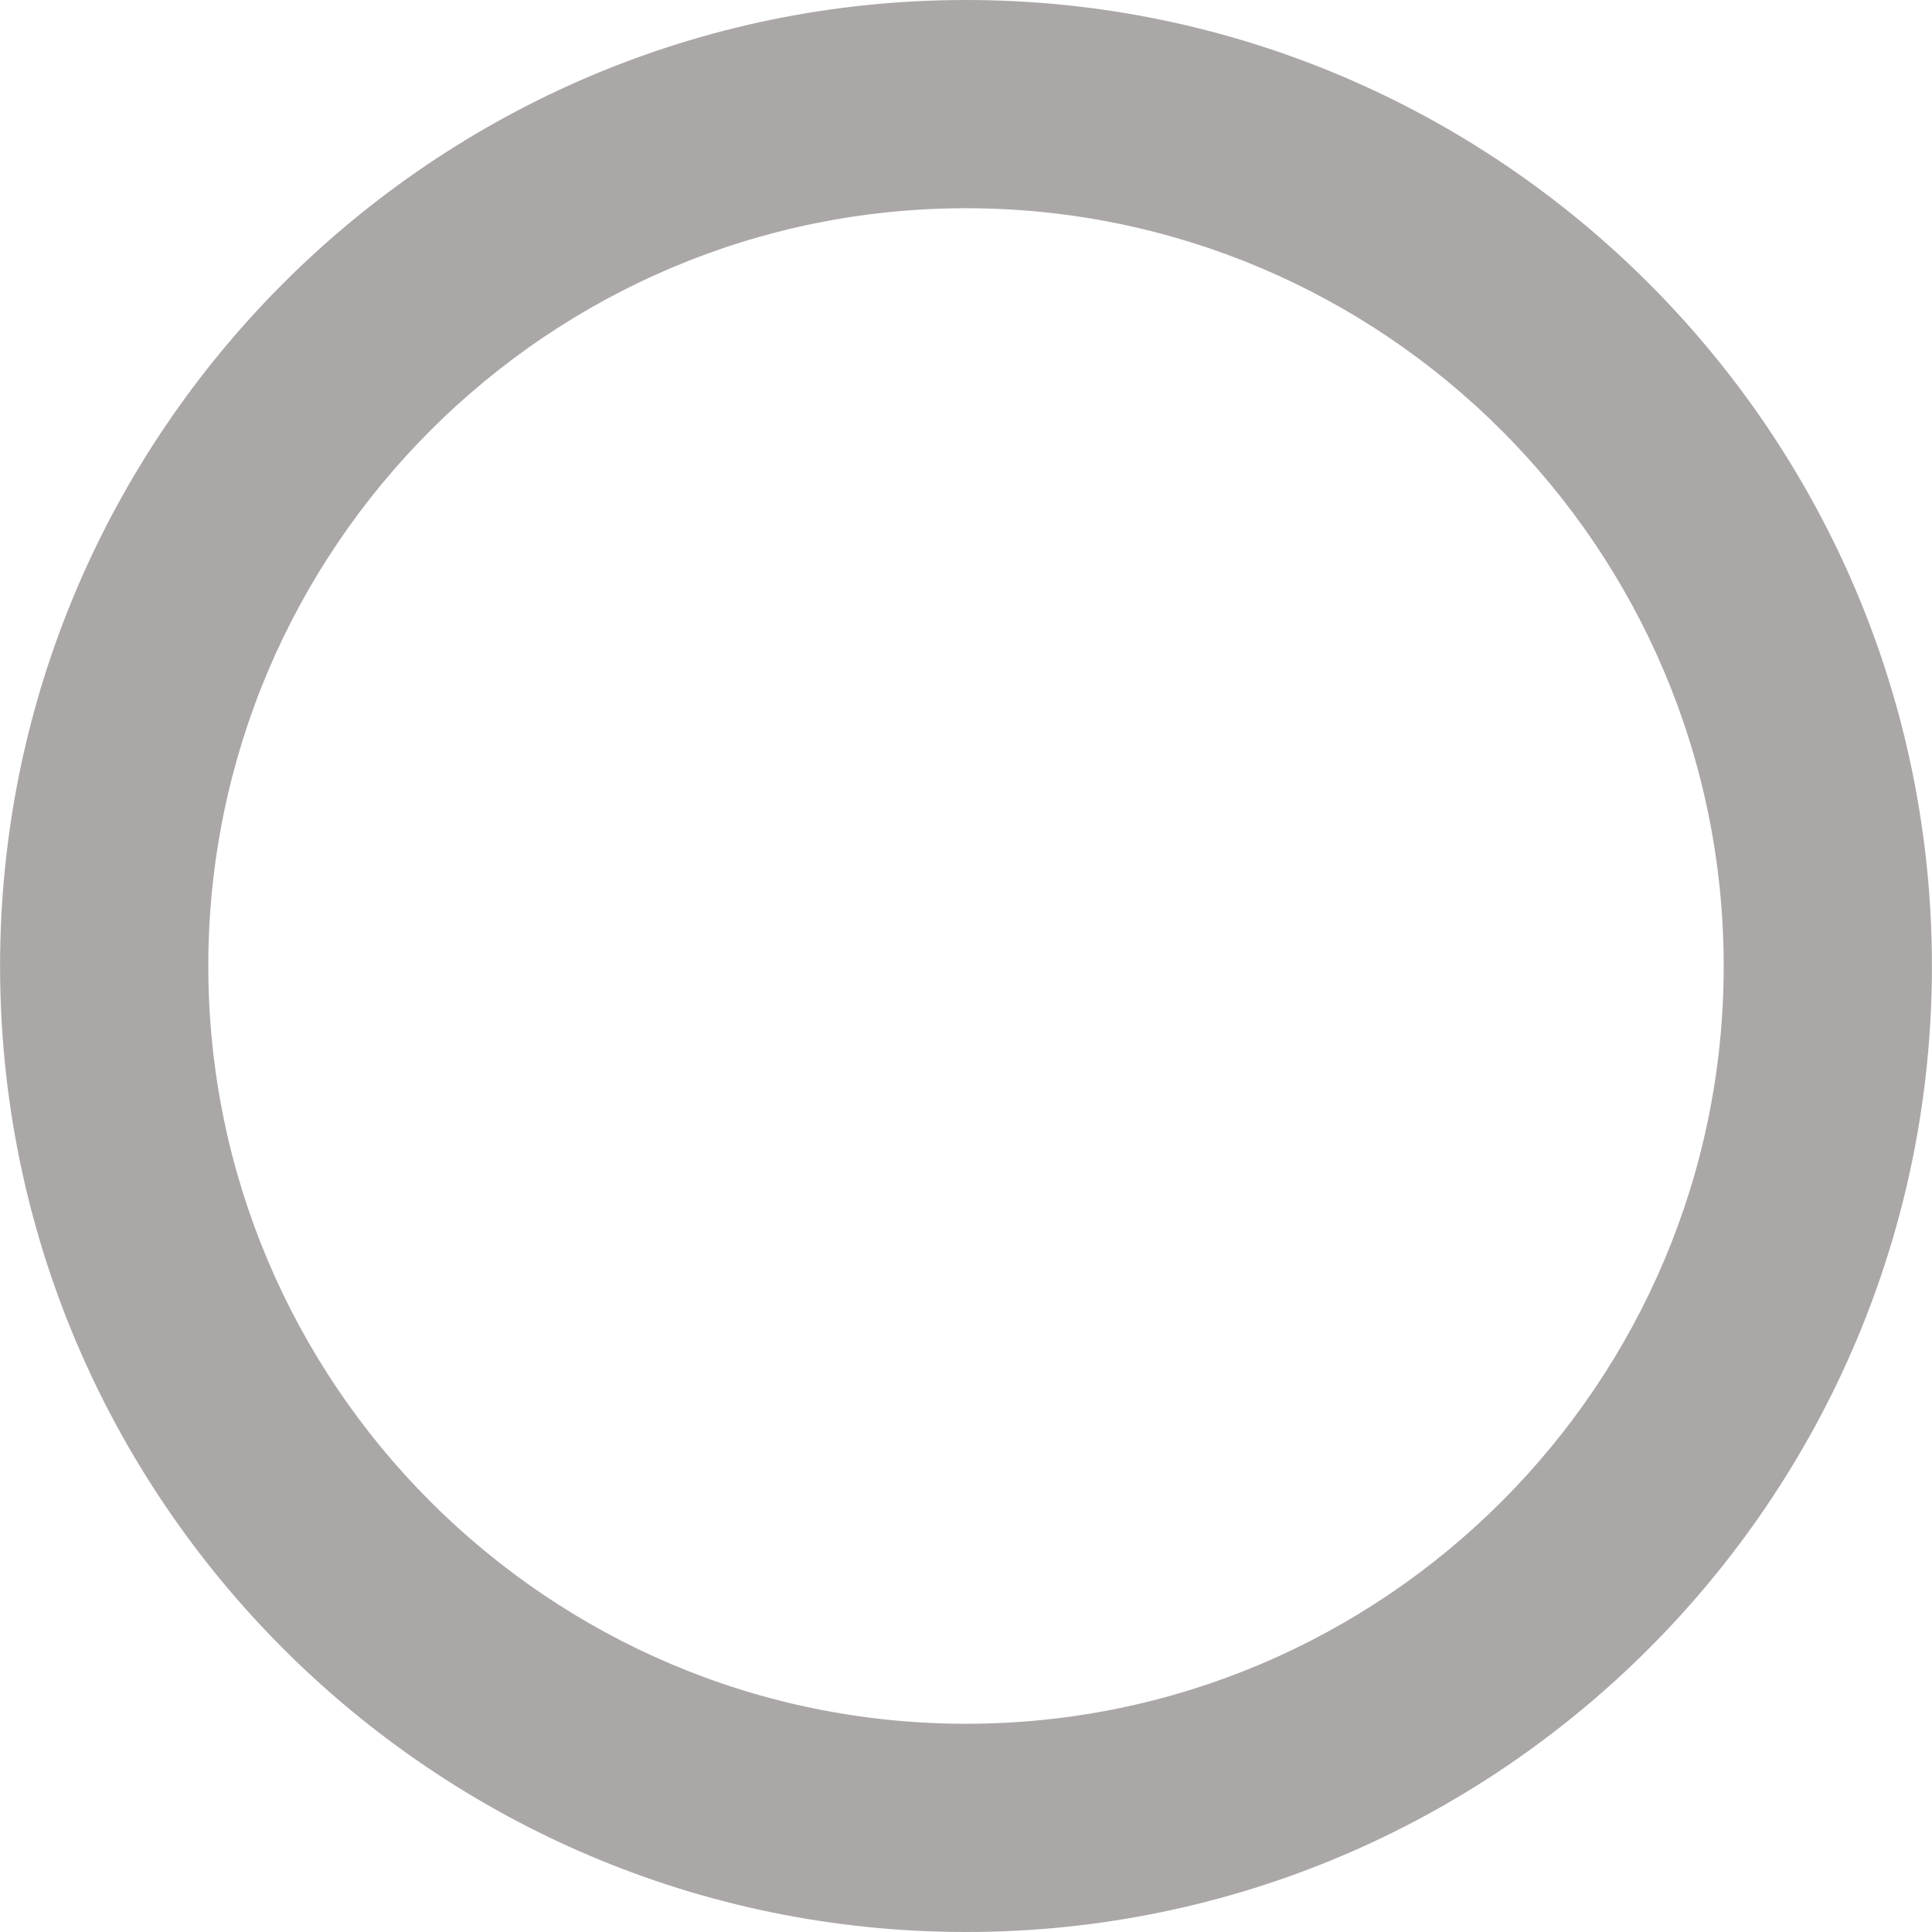
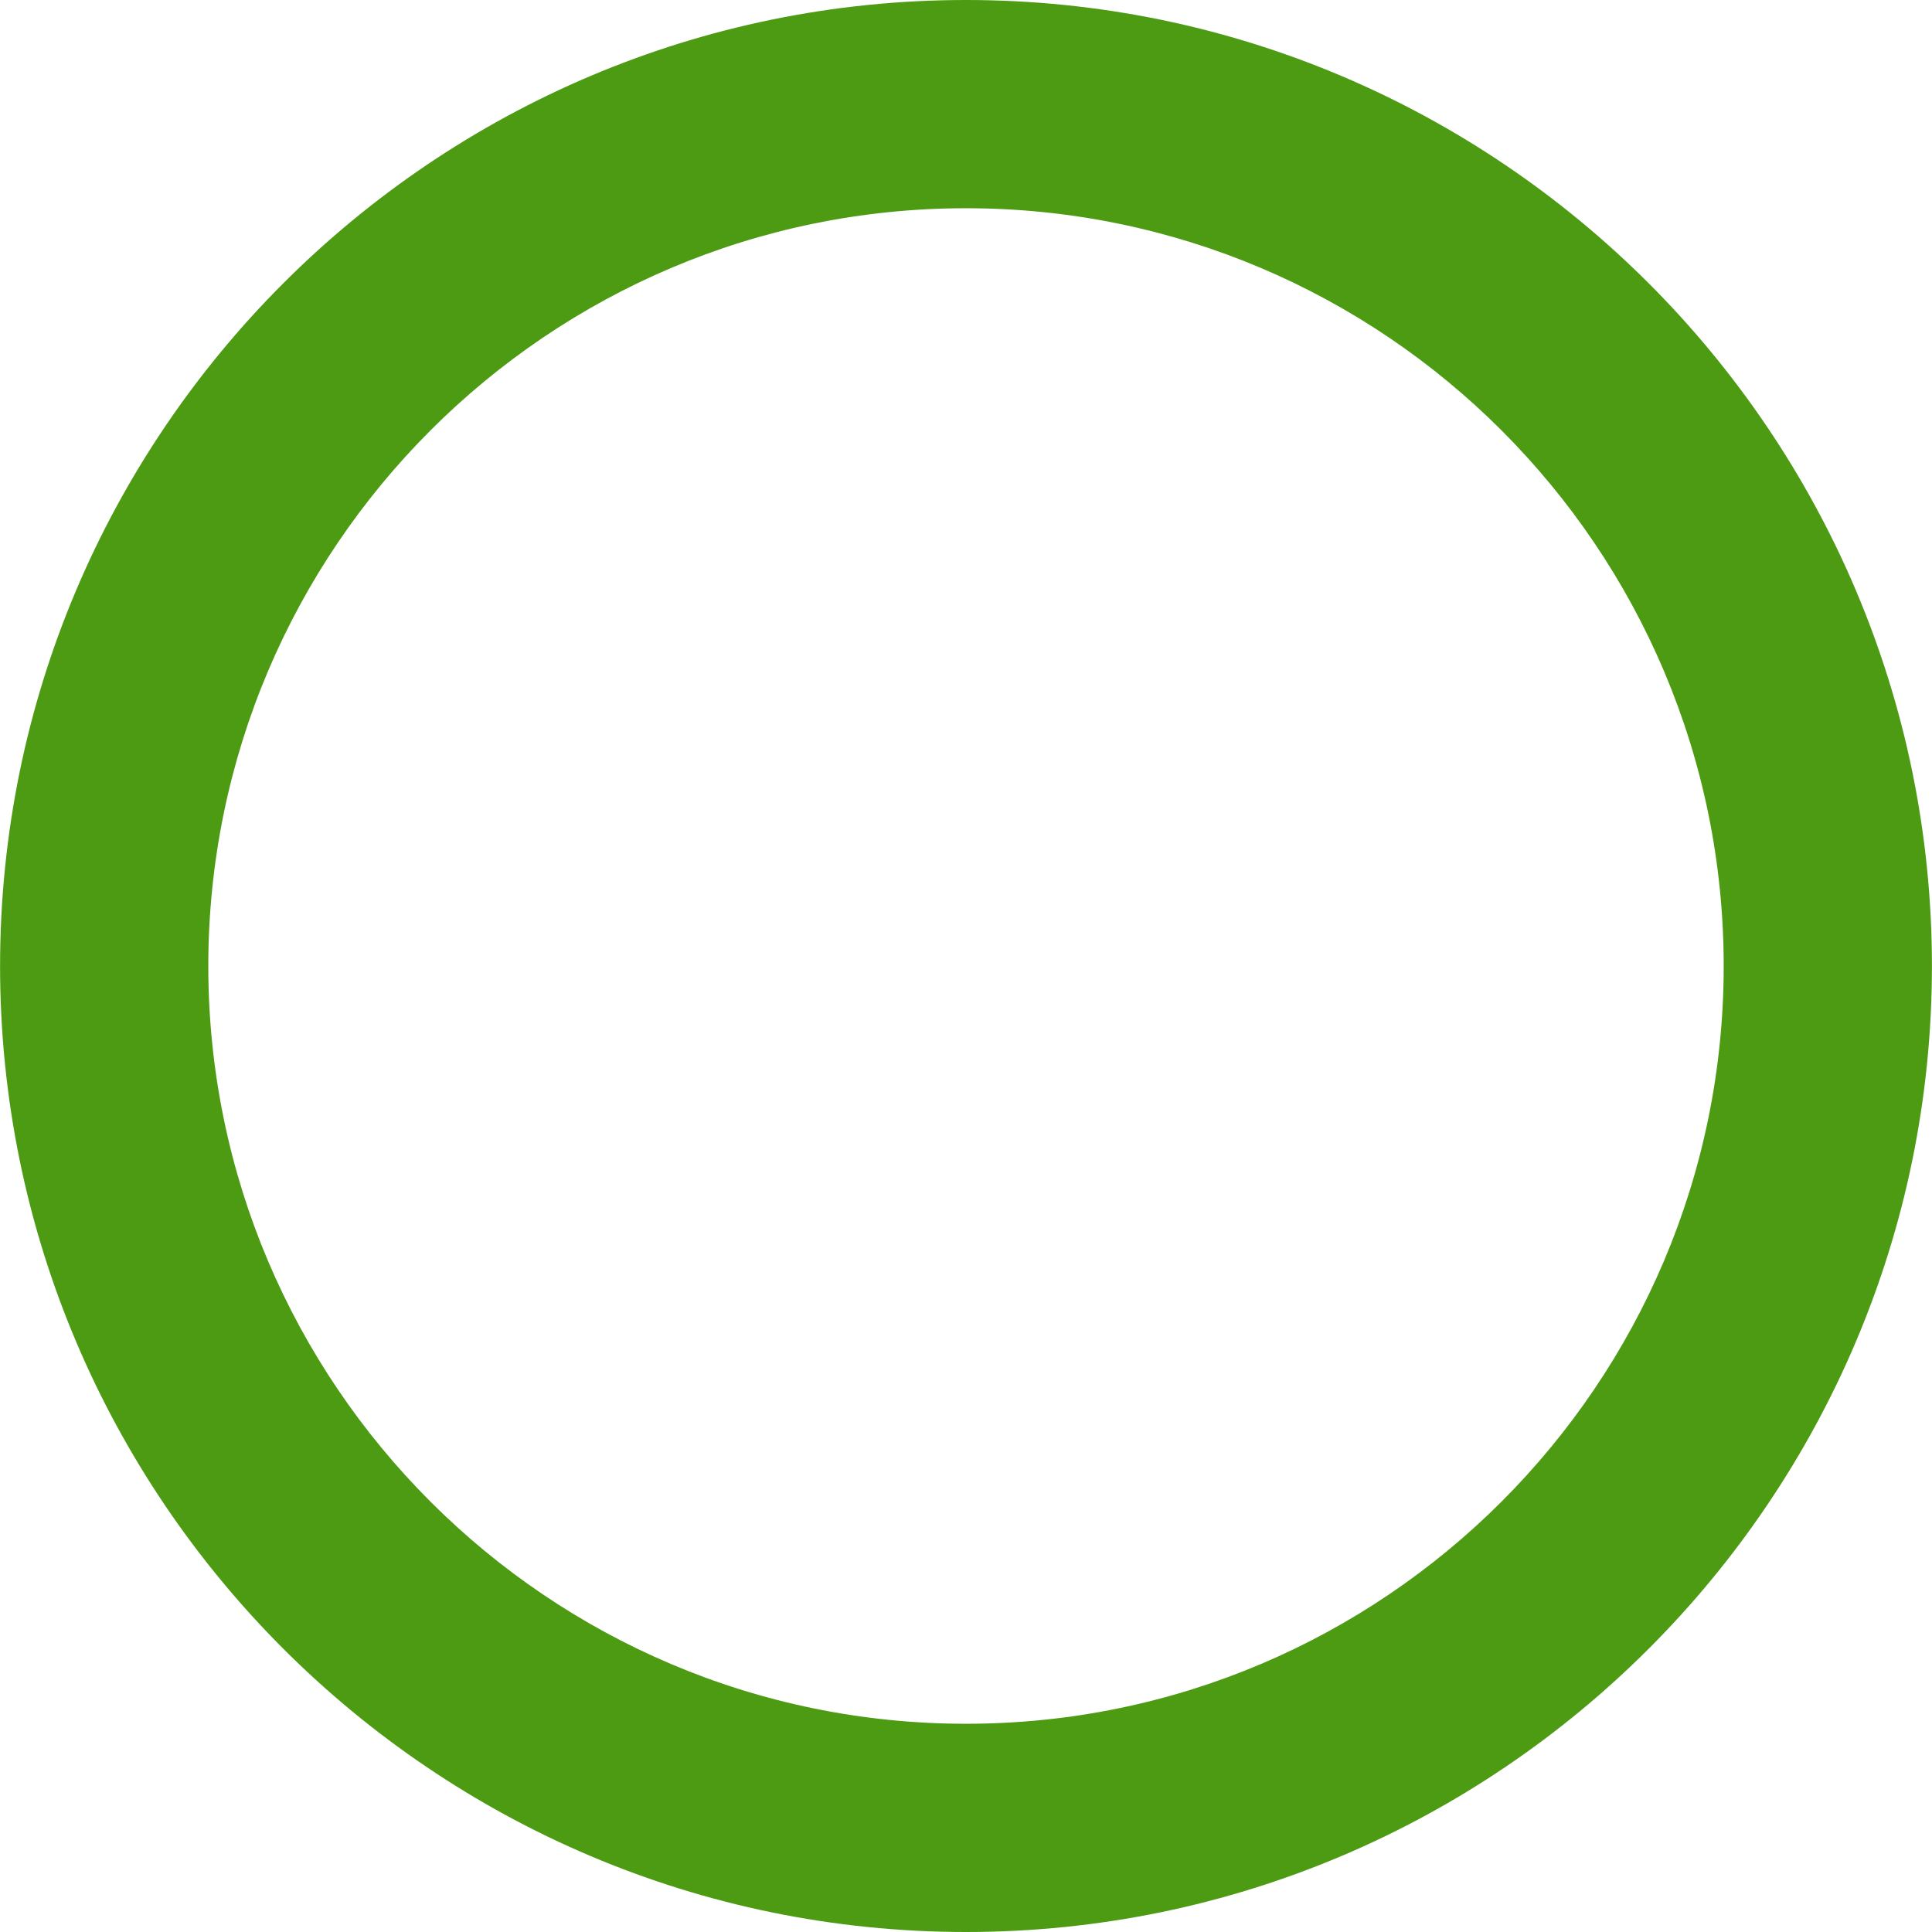
- <svg xmlns="http://www.w3.org/2000/svg" fill="#aba7a7" version="1.1" id="Capa_1" width="800px" height="800px" viewBox="0 0 27.834 27.834" xml:space="preserve">
+ <svg xmlns="http://www.w3.org/2000/svg" fill="#4D9B13" version="1.1" id="Capa_1" width="800px" height="800px" viewBox="0 0 27.834 27.834" xml:space="preserve">
  <g>
    <path d="M13.917,0C6.244,0,0.001,6.243,0.001,13.918c0,7.673,6.243,13.916,13.916,13.916s13.916-6.243,13.916-13.916   C27.833,6.243,21.59,0,13.917,0z M13.917,24.834c-6.021,0-10.916-4.896-10.916-10.916C3.001,7.897,7.897,3,13.917,3   c6.02,0,10.916,4.896,10.916,10.918C24.833,19.938,19.937,24.834,13.917,24.834z" />
  </g>
</svg>
